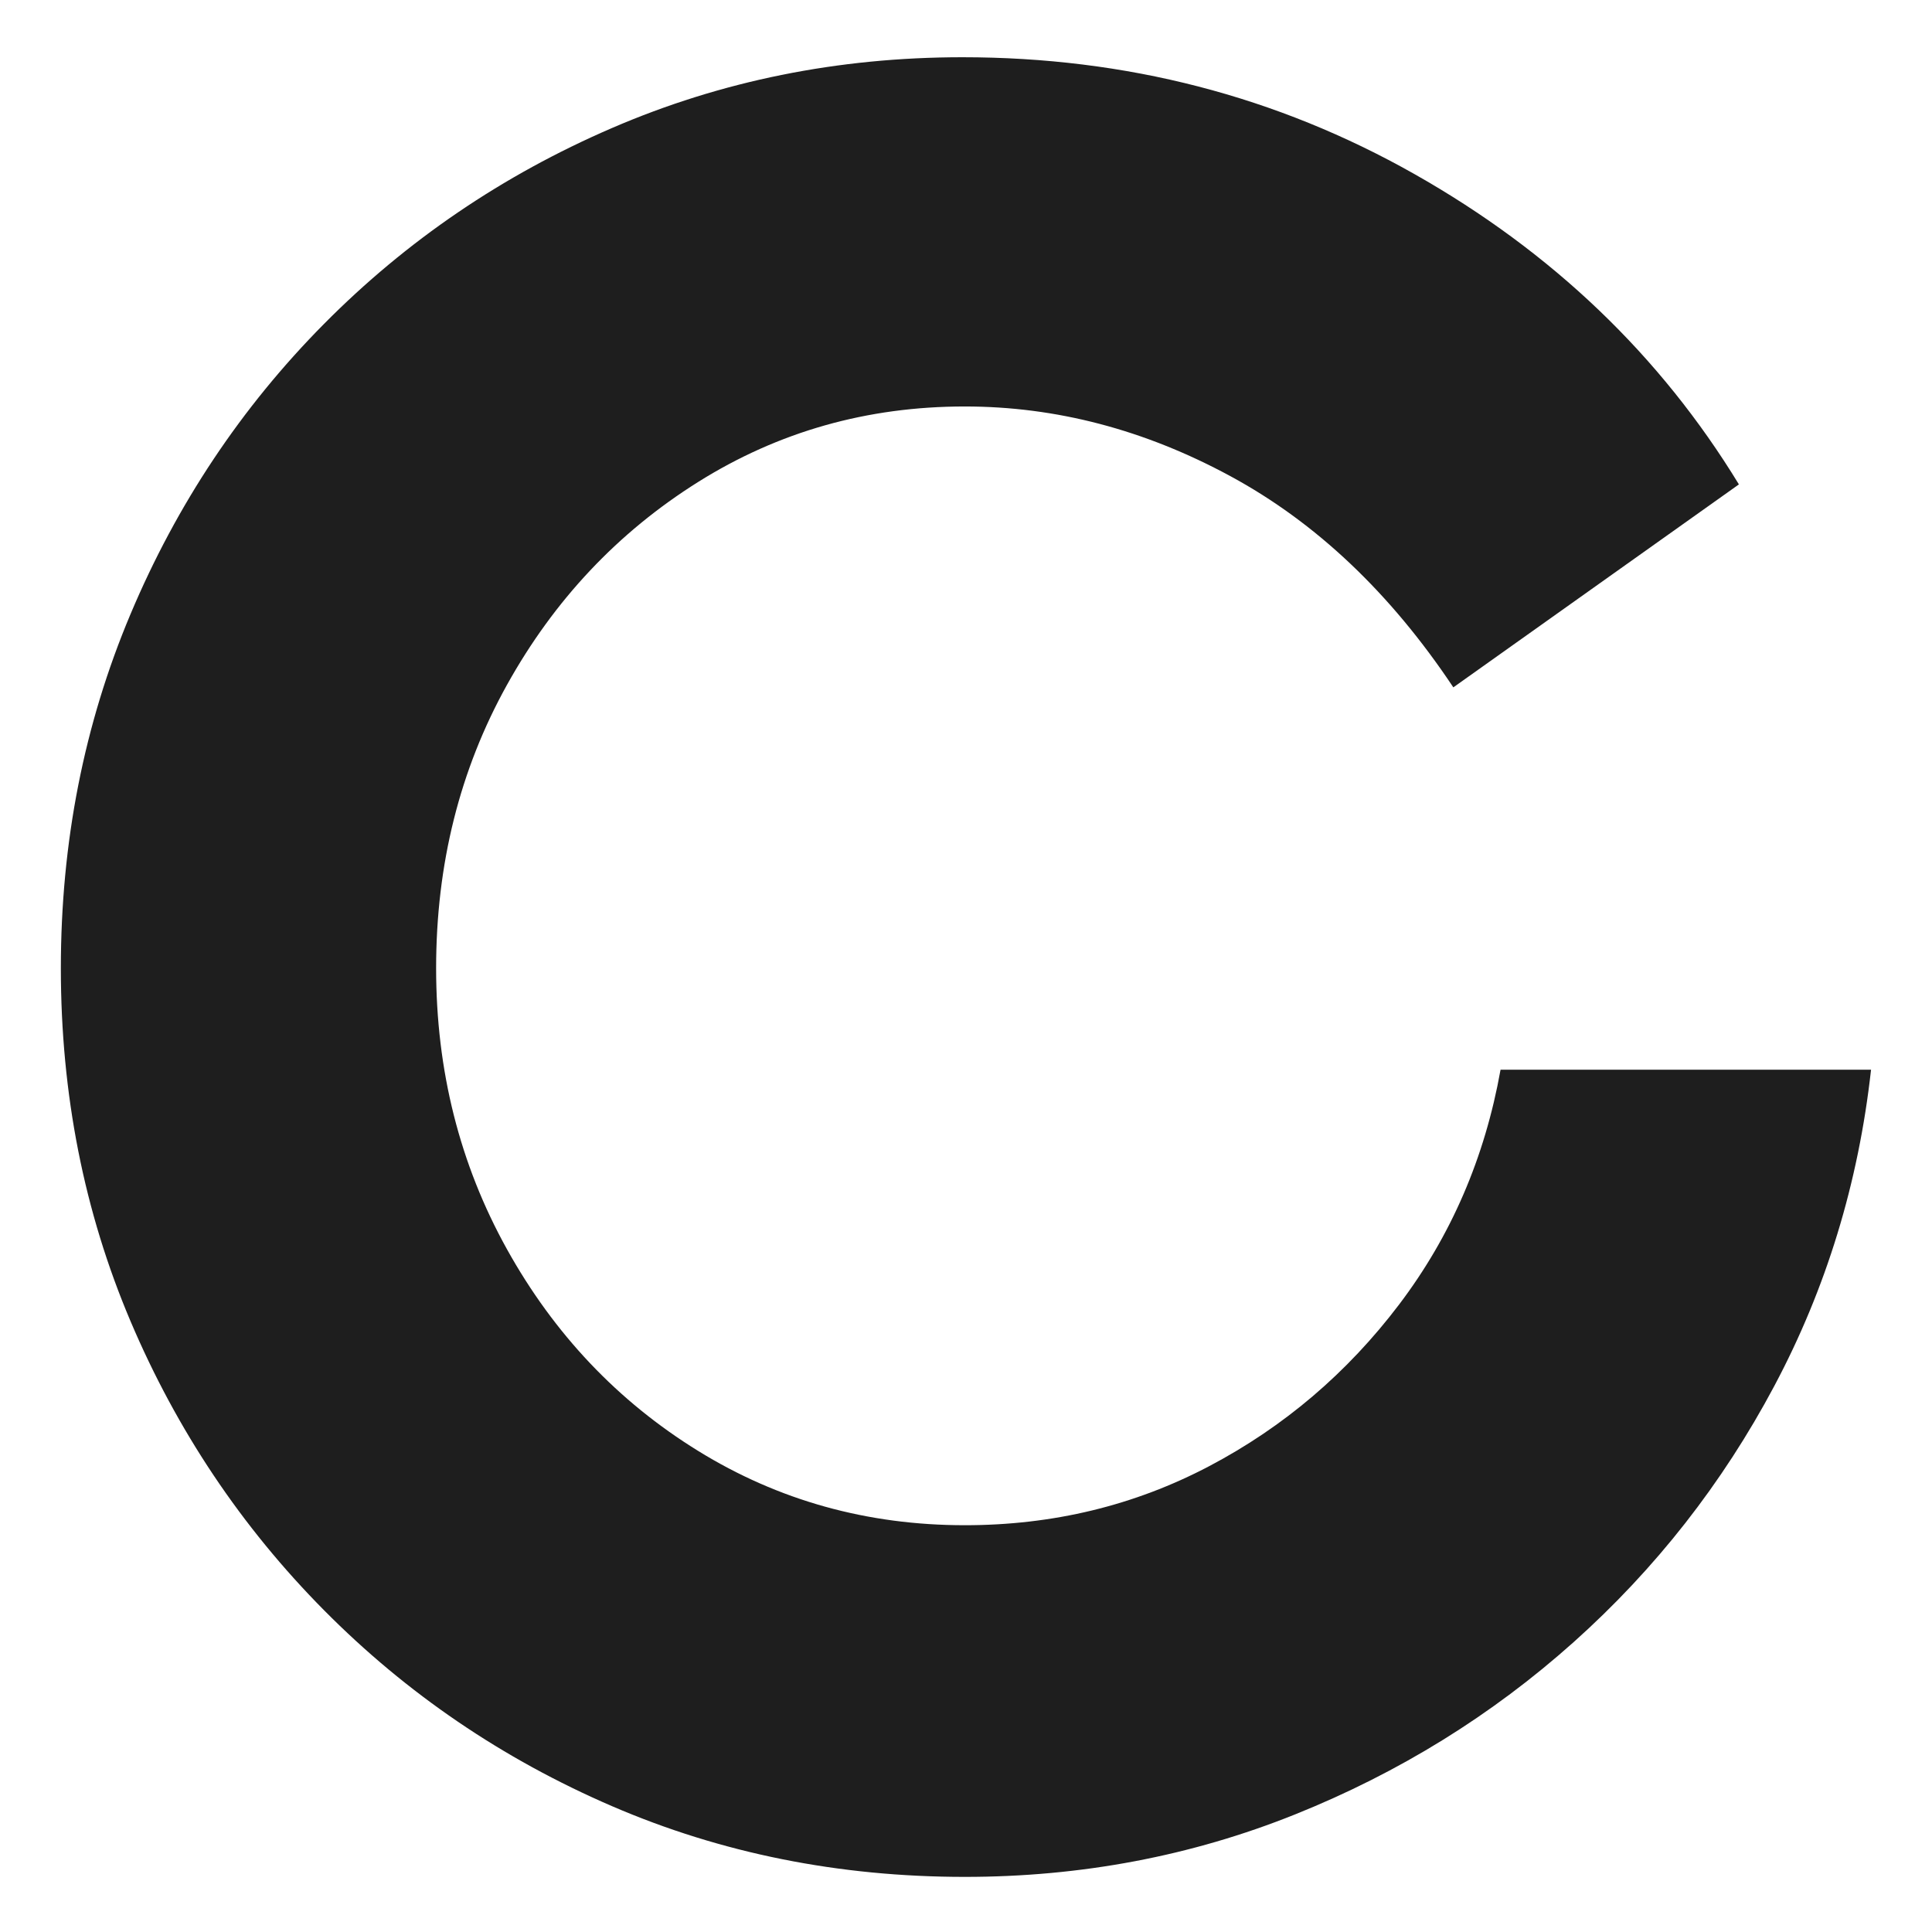
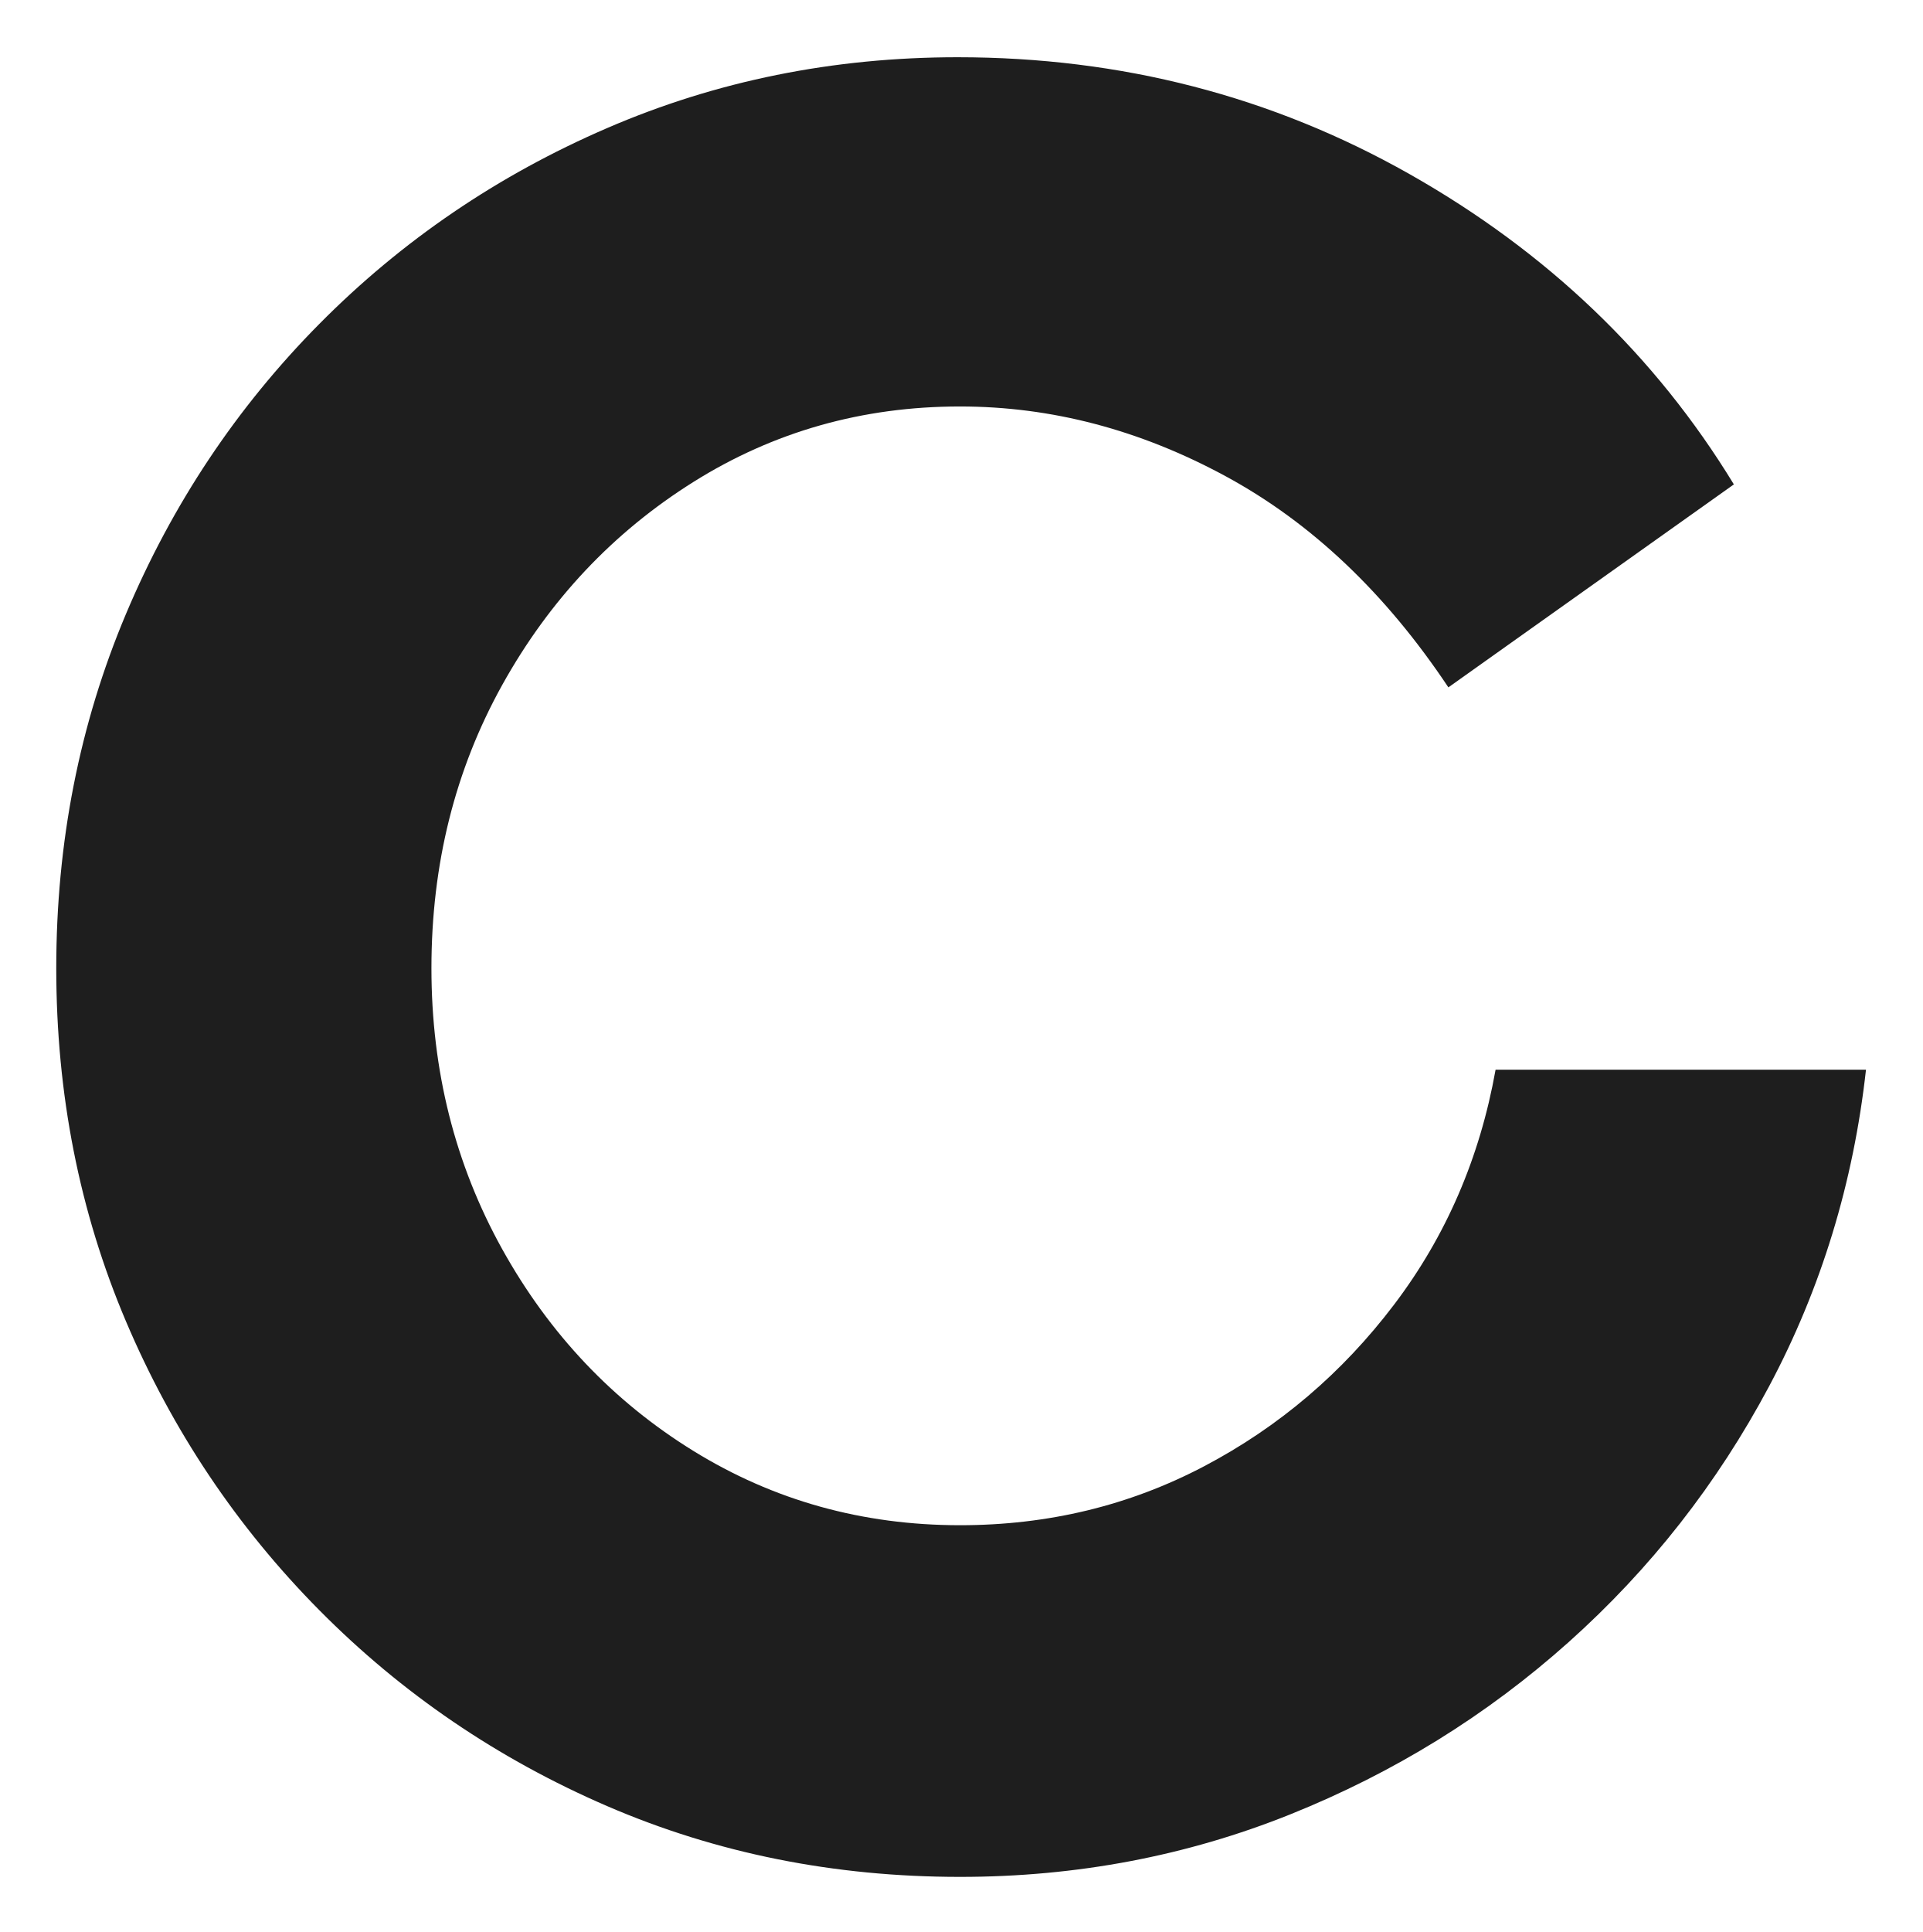
- <svg xmlns="http://www.w3.org/2000/svg" width="2000" zoomAndPan="magnify" viewBox="435 473 630 633" height="2000" preserveAspectRatio="xMidYMid meet" version="1.0">
+ <svg xmlns="http://www.w3.org/2000/svg" width="630" zoomAndPan="magnify" viewBox="435 473 630 633" height="633" preserveAspectRatio="xMidYMid meet" version="1.0">
  <defs>
    <g />
    <clipPath id="9e8640aebc">
      <rect x="0" width="630" y="0" height="789" />
    </clipPath>
  </defs>
  <g transform="matrix(1, 0, 0, 1, 422, 484)">
    <g clip-path="url(#9e8640aebc)">
      <g fill="#1e1e1e" fill-opacity="1">
        <g transform="translate(0.499138, 593.8951)">
          <g>
            <path d="M 502.641 -254.422 L 624.031 -254.422 C 619.906 -217.297 609.336 -182.75 592.328 -150.781 C 575.316 -118.82 553.41 -90.859 526.609 -66.891 C 499.805 -42.922 469.391 -24.102 435.359 -10.438 C 401.336 3.219 365.254 10.047 327.109 10.047 C 285.859 10.047 247.316 2.316 211.484 -13.141 C 175.66 -28.609 144.219 -50.004 117.156 -77.328 C 90.094 -104.648 68.957 -136.223 53.75 -172.047 C 38.539 -207.879 30.938 -246.422 30.938 -287.672 C 30.938 -328.91 38.539 -367.57 53.75 -403.656 C 68.957 -439.75 90.094 -471.453 117.156 -498.766 C 144.219 -526.086 175.66 -547.477 211.484 -562.938 C 247.316 -578.406 285.598 -586.141 326.328 -586.141 C 379.941 -586.141 429.301 -573.383 474.406 -547.875 C 519.508 -522.363 554.953 -488.469 580.734 -446.188 L 487.172 -379.688 C 466.555 -410.625 442.195 -433.695 414.094 -448.906 C 386 -464.113 357.004 -471.719 327.109 -471.719 C 295.141 -471.719 266.008 -463.469 239.719 -446.969 C 213.426 -430.469 192.547 -408.297 177.078 -380.453 C 161.617 -352.617 153.891 -321.691 153.891 -287.672 C 153.891 -254.16 161.617 -223.484 177.078 -195.641 C 192.547 -167.805 213.426 -145.77 239.719 -129.531 C 266.008 -113.289 295.141 -105.172 327.109 -105.172 C 355.973 -105.172 382.648 -111.613 407.141 -124.5 C 431.629 -137.383 452.379 -155.039 469.391 -177.469 C 486.398 -199.895 497.484 -225.547 502.641 -254.422 Z M 502.641 -254.422 " />
          </g>
        </g>
      </g>
    </g>
  </g>
</svg>
